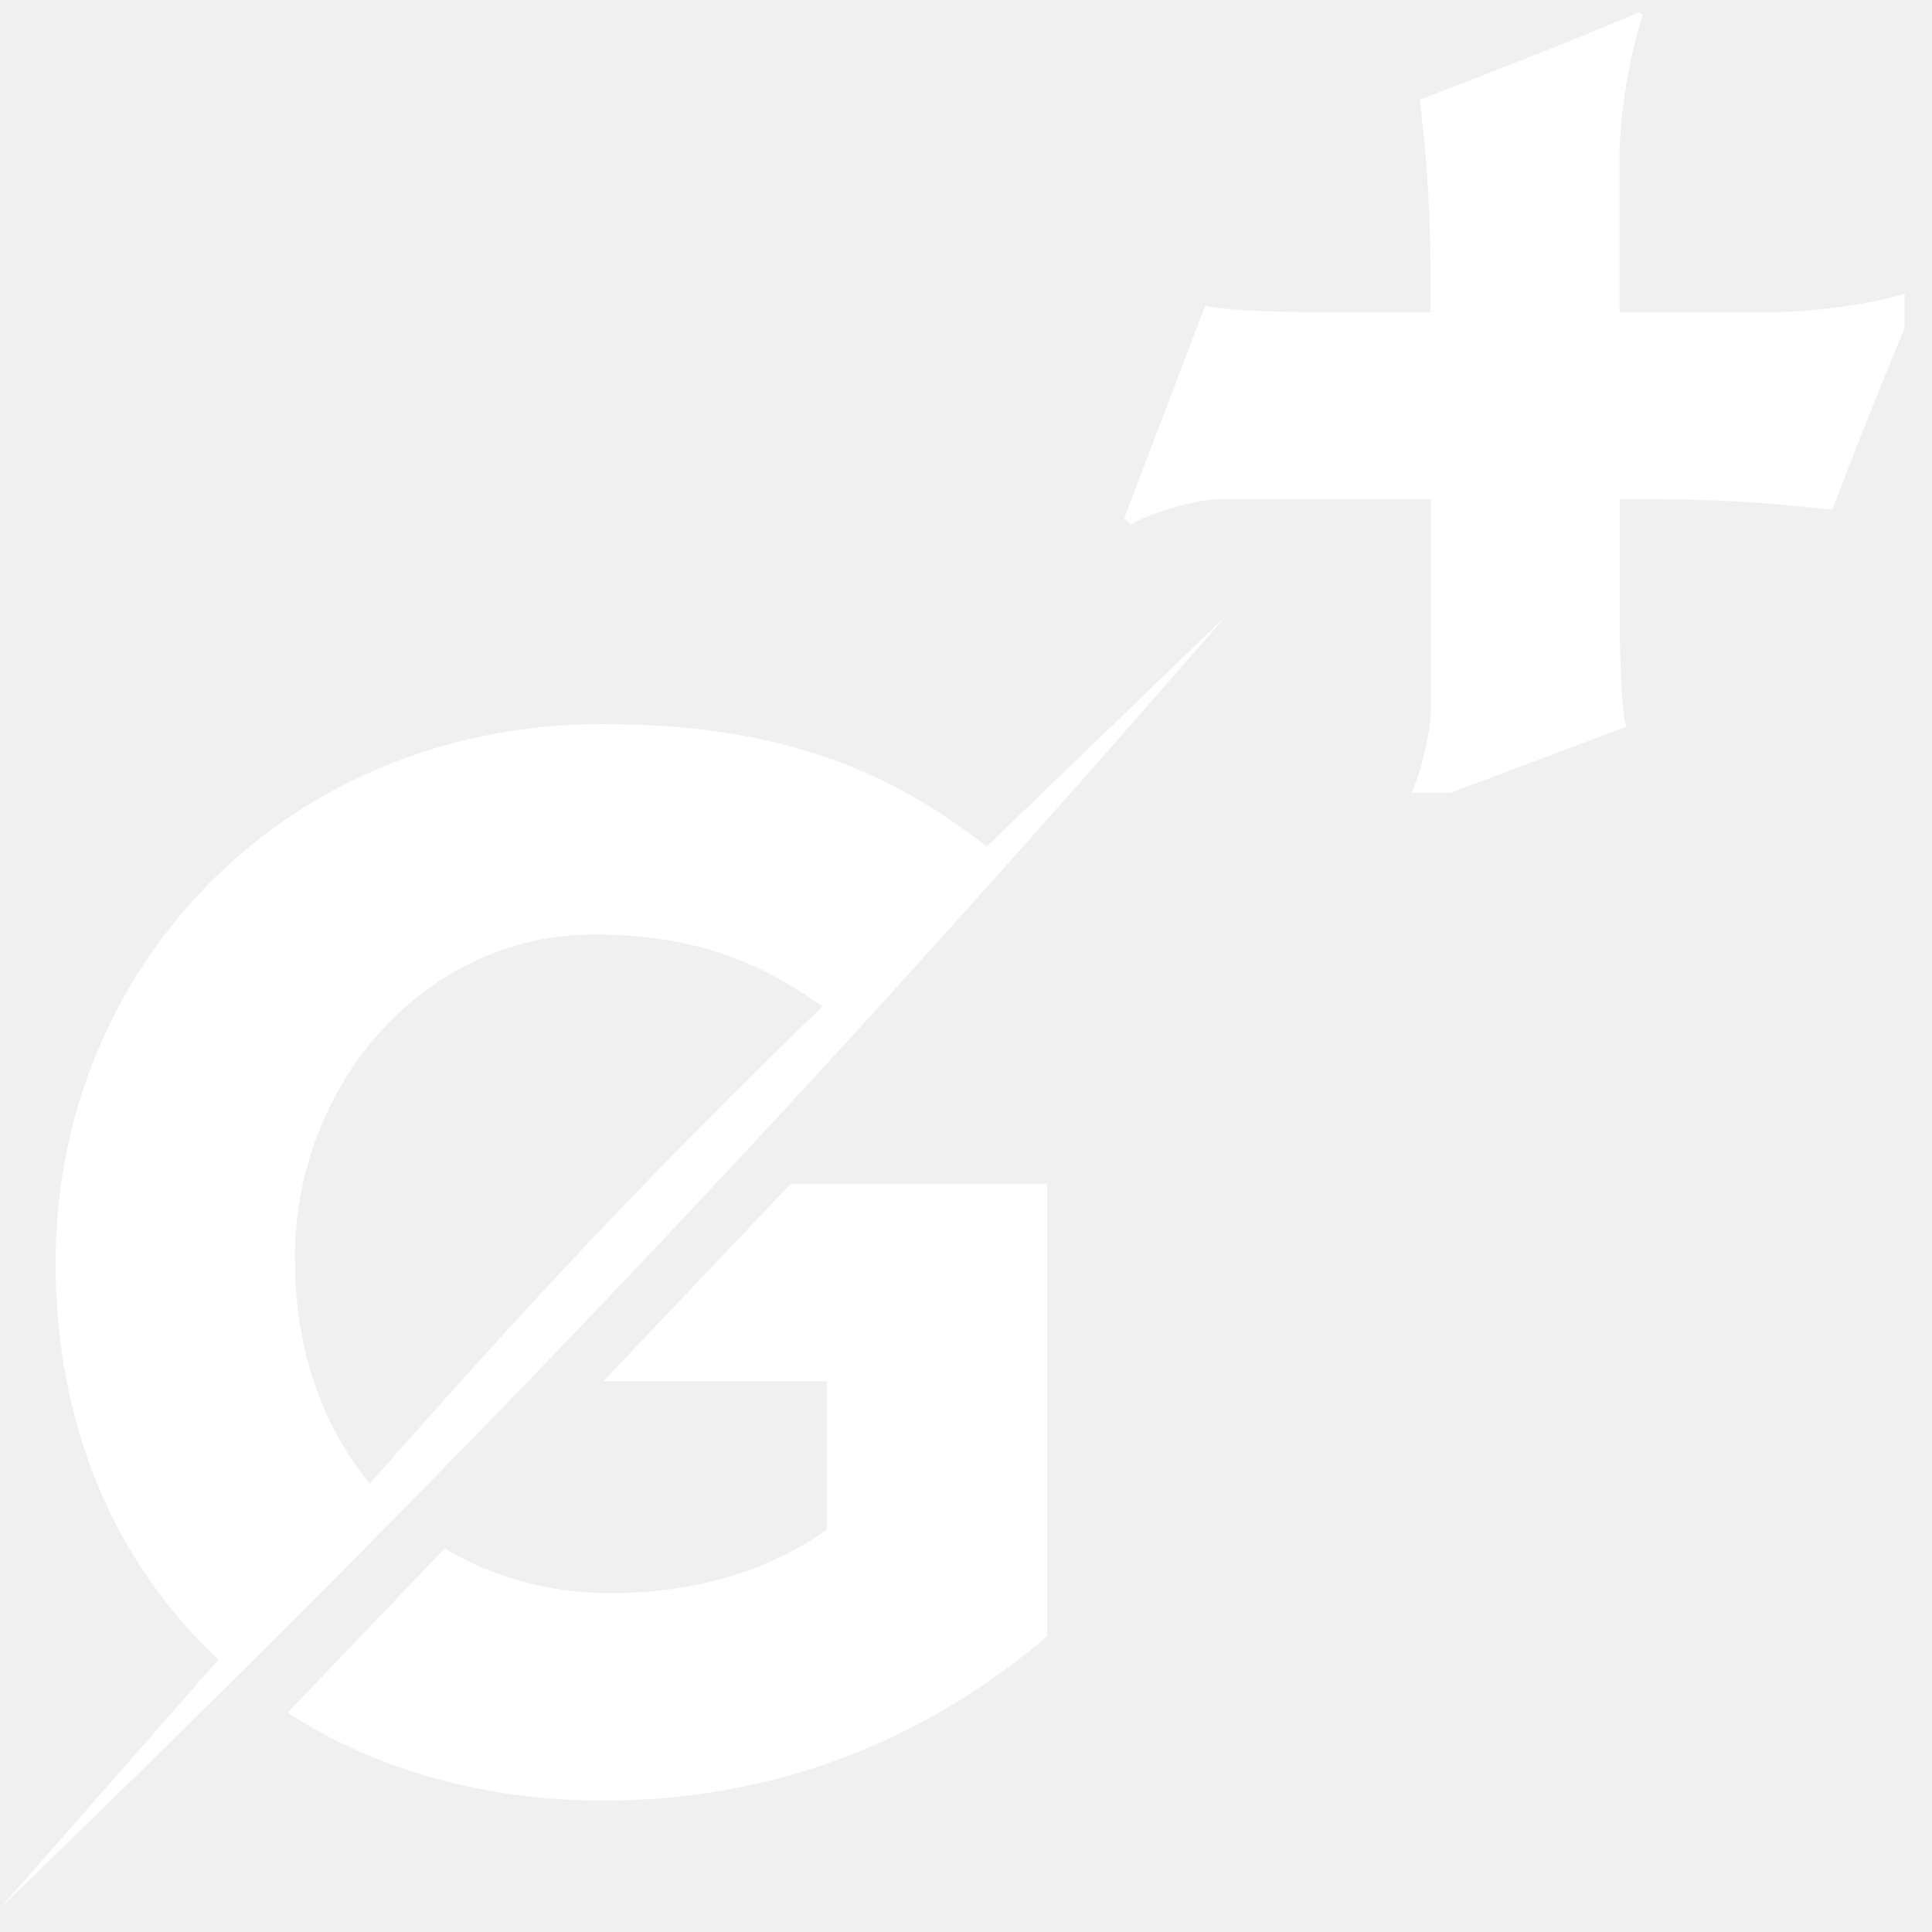
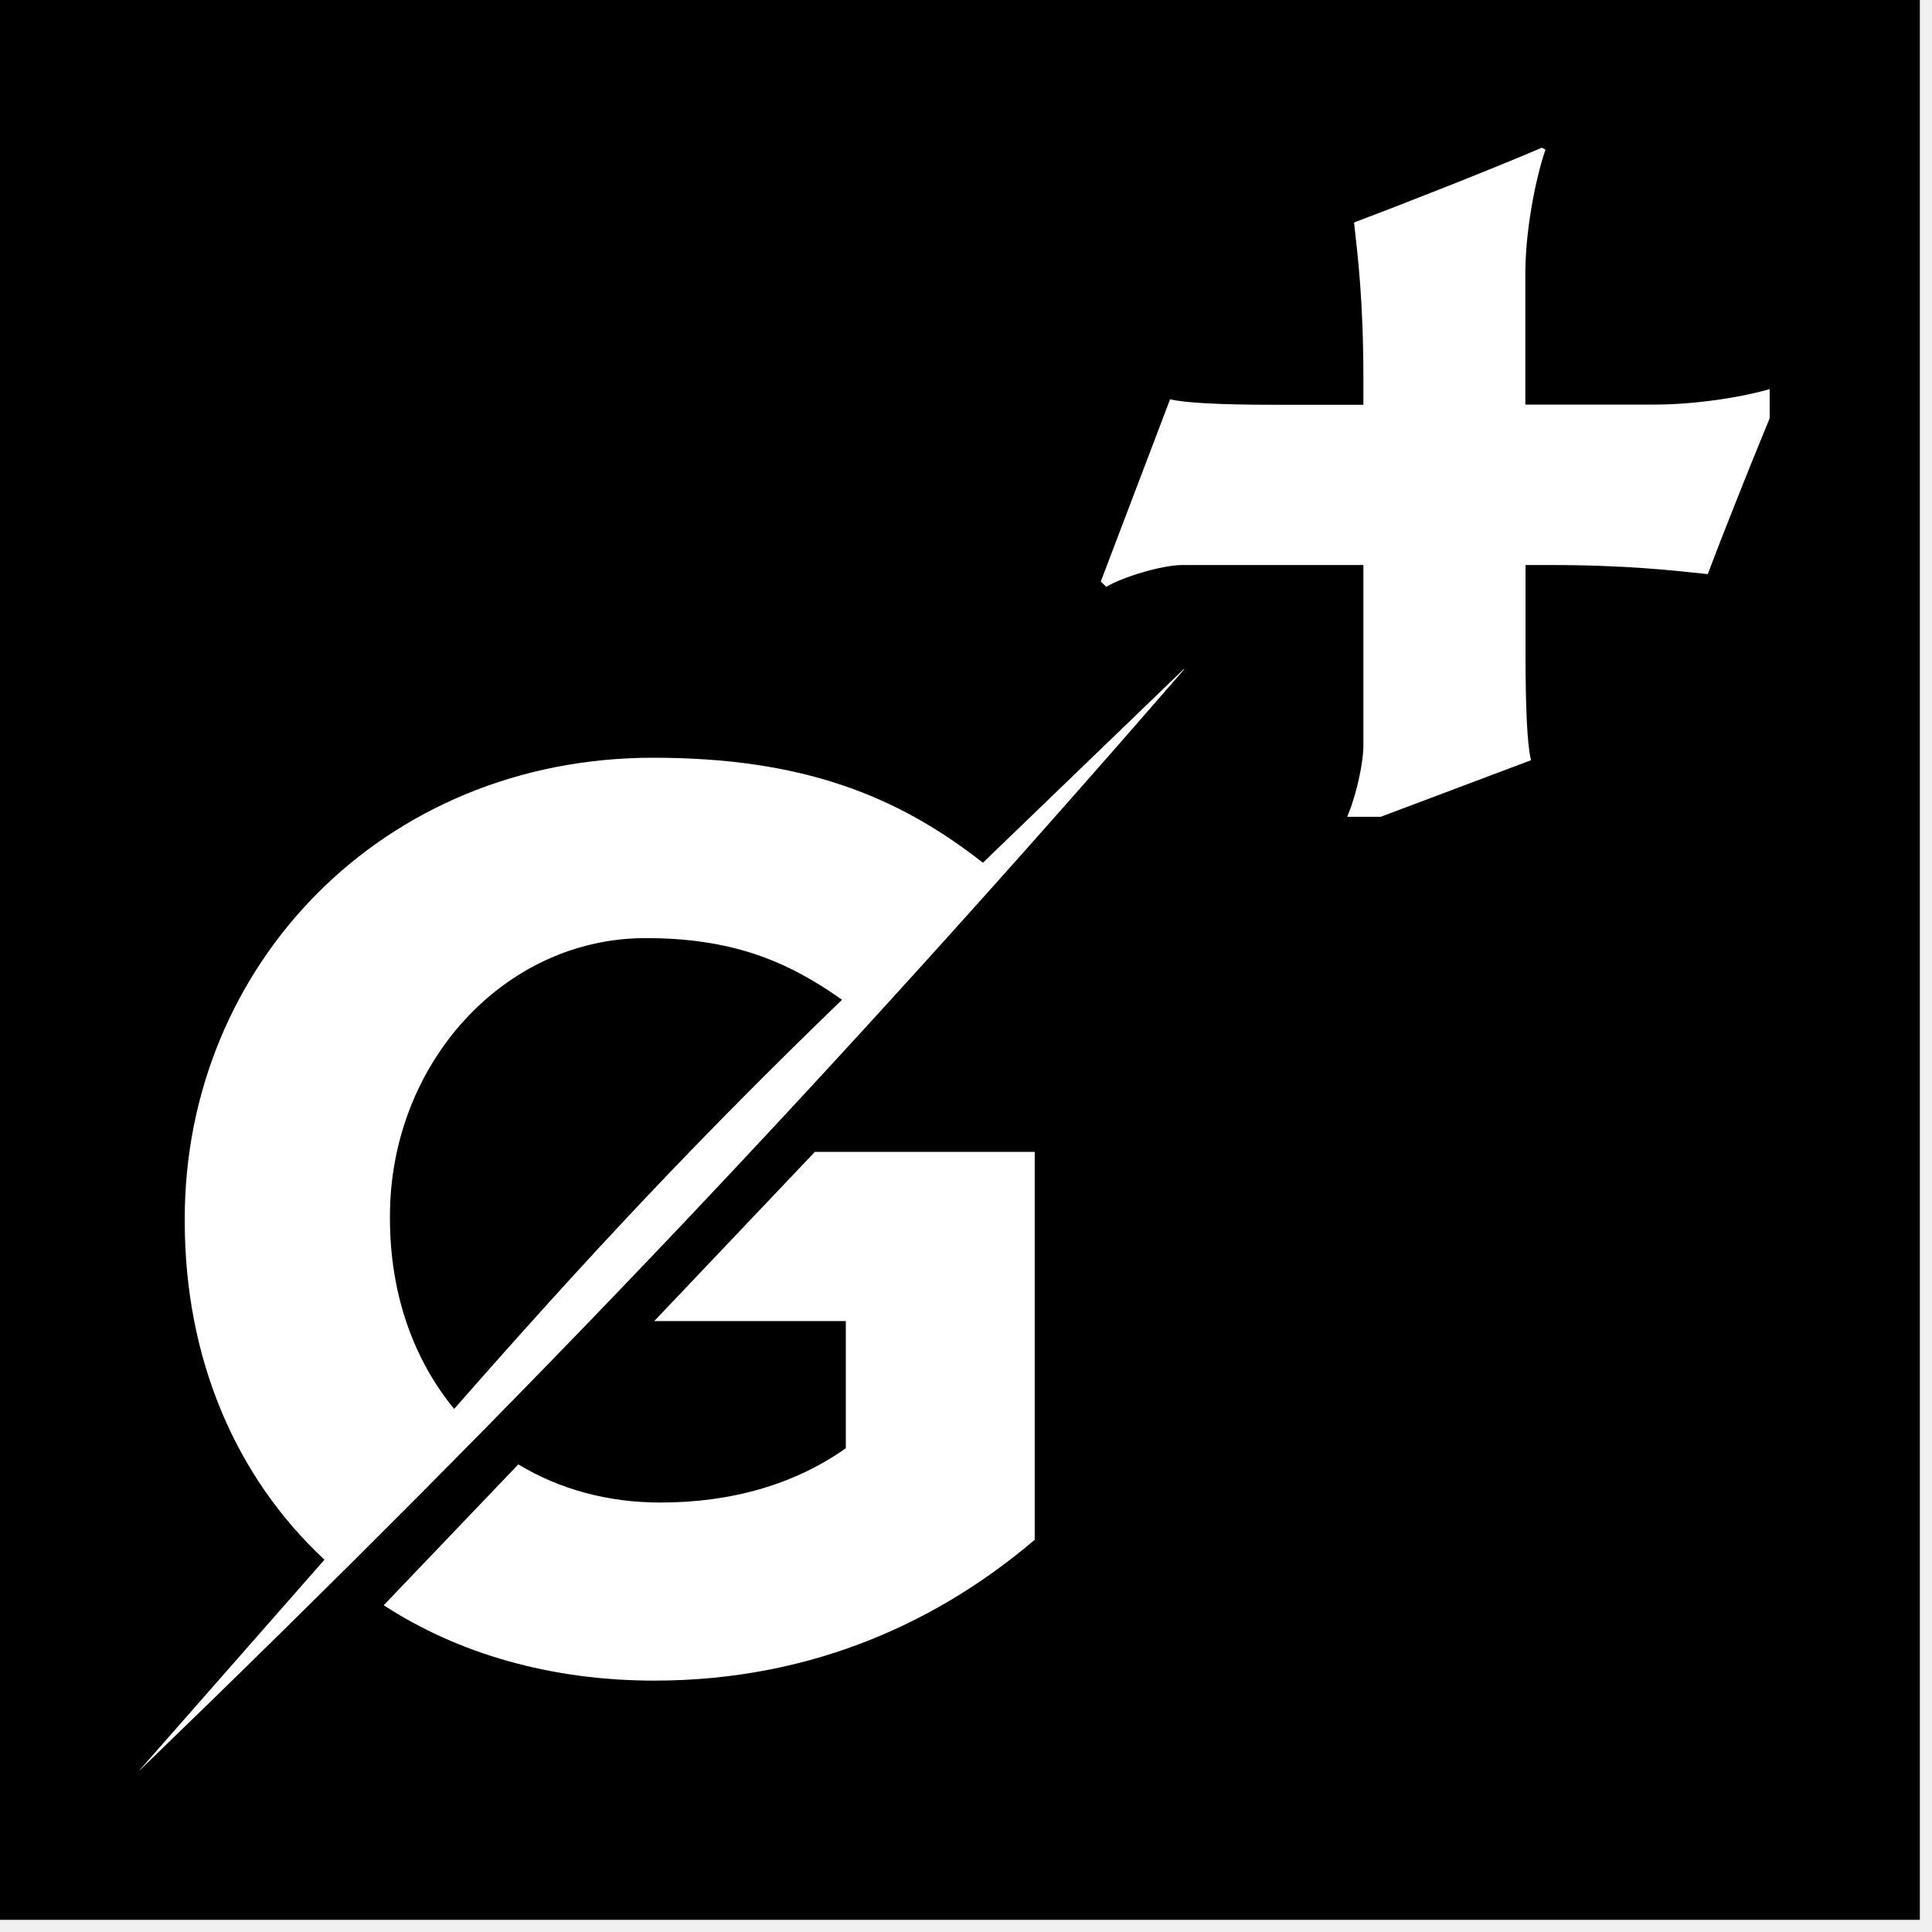
<svg xmlns="http://www.w3.org/2000/svg" width="53" zoomAndPan="magnify" viewBox="0 0 39.75 39.75" height="53" preserveAspectRatio="xMidYMid meet" version="1.0">
  <defs>
-     <clipPath id="d474171ad8">
+     <clipPath id="6d1e3679a1">
      <path d="M 0 0 L 39.5 0 L 39.5 39.5 L 0 39.5 Z M 0 0 " clip-rule="nonzero" />
    </clipPath>
-     <clipPath id="5551292bea">
-       <path d="M 23.129 0.254 L 39.188 0.254 L 39.188 16.312 L 23.129 16.312 Z M 23.129 0.254 " clip-rule="nonzero" />
+     <clipPath id="3703b8f425">
+       <path d="M 20.645 1.039 L 34.41 1.039 L 34.41 14.805 L 20.645 14.805 Z M 20.645 1.039 " clip-rule="nonzero" />
    </clipPath>
-     <clipPath id="e90c7dd515">
-       <path d="M 0 12.672 L 25.133 12.672 L 25.133 39.203 L 0 39.203 Z M 0 12.672 " clip-rule="nonzero" />
+     <clipPath id="1013ac4096">
+       <path d="M 0.82 11.684 L 22.363 11.684 L 22.363 34.422 L 0.82 34.422 Z M 0.82 11.684 " clip-rule="nonzero" />
    </clipPath>
-     <clipPath id="eb25fea03e">
-       <rect x="0" width="40" y="0" height="40" />
+     <clipPath id="f0515069c7">
+       <rect x="0" width="35" y="0" height="35" />
    </clipPath>
  </defs>
-   <g clip-path="url(#d474171ad8)">
-     <g>
-       <g clip-path="url(#eb25fea03e)">
-         <g clip-path="url(#5551292bea)">
-           <path fill="#ffffff" d="M 37.699 10.488 C 36.871 10.402 35.777 10.27 33.895 10.27 L 33.324 10.27 L 33.324 12.457 C 33.324 13.684 33.367 14.602 33.457 14.953 L 29.039 16.617 L 28.953 16.484 C 29.172 16.137 29.438 15.129 29.438 14.605 L 29.438 10.27 L 25.102 10.27 C 24.574 10.27 23.613 10.574 23.266 10.793 L 23.129 10.664 L 24.797 6.289 C 25.145 6.375 26.02 6.422 27.246 6.422 L 29.434 6.422 L 29.434 5.812 C 29.434 3.934 29.305 2.879 29.211 2.051 C 30.262 1.652 32.496 0.781 33.719 0.254 L 33.805 0.297 C 33.539 1.086 33.32 2.312 33.32 3.273 L 33.32 6.422 L 36.426 6.422 C 37.391 6.422 38.617 6.242 39.402 5.98 L 39.488 6.023 C 38.969 7.25 38.09 9.438 37.699 10.488 Z M 37.699 10.488 " fill-opacity="1" fill-rule="nonzero" />
-         </g>
-         <g clip-path="url(#e90c7dd515)">
-           <path fill="#ffffff" d="M 25.223 12.672 L 20.301 17.418 C 18.227 15.789 15.941 14.898 12.383 14.898 C 5.891 14.898 1.145 19.883 1.145 25.961 L 1.145 26.02 C 1.145 29.312 2.359 32.16 4.496 34.145 L 0.016 39.246 C 9.48 30.109 16.594 22.605 25.223 12.672 Z M 6.066 25.898 C 6.066 22.25 8.793 19.227 12.207 19.227 C 14.25 19.227 15.586 19.762 16.922 20.707 C 13.422 24.09 10.812 26.879 7.609 30.527 C 6.633 29.34 6.07 27.77 6.07 25.957 L 6.07 25.898 Z M 6.066 25.898 " fill-opacity="1" fill-rule="evenodd" />
-         </g>
-         <path fill="#ffffff" d="M 12.414 28.418 L 17.012 28.418 L 17.012 31.473 C 15.797 32.332 14.285 32.777 12.562 32.777 C 11.285 32.777 10.133 32.449 9.148 31.859 L 5.918 35.238 C 7.699 36.395 9.922 37.047 12.414 37.047 C 16.328 37.047 19.352 35.535 21.547 33.664 L 21.547 24.355 L 16.27 24.355 Z M 12.414 28.418 " fill-opacity="1" fill-rule="evenodd" />
+   <g clip-path="url(#6d1e3679a1)">
+     <path fill="#ffffff" d="M 0 0 L 39.5 0 L 39.5 39.5 L 0 39.5 Z M 0 0 " fill-opacity="1" fill-rule="nonzero" />
+     <path fill="#000001" d="M 0 0 L 39.5 0 L 39.5 39.5 L 0 39.5 Z M 0 0 " fill-opacity="1" fill-rule="nonzero" />
+   </g>
+   <g transform="matrix(1, 0, 0, 1, 2, 2)">
+     <g clip-path="url(#f0515069c7)">
+       <g clip-path="url(#3703b8f425)">
+         <path fill="#ffffff" d="M 33.137 9.812 C 32.426 9.738 31.488 9.625 29.871 9.625 L 29.387 9.625 L 29.387 11.5 C 29.387 12.551 29.422 13.336 29.5 13.641 L 25.715 15.066 L 25.641 14.953 C 25.828 14.652 26.051 13.789 26.051 13.34 L 26.051 9.625 L 22.336 9.625 C 21.887 9.625 21.062 9.887 20.762 10.074 L 20.648 9.965 L 22.074 6.215 C 22.375 6.289 23.125 6.328 24.176 6.328 L 26.051 6.328 L 26.051 5.805 C 26.051 4.191 25.938 3.289 25.859 2.578 C 26.762 2.238 28.676 1.488 29.723 1.039 L 29.797 1.078 C 29.57 1.75 29.383 2.801 29.383 3.629 L 29.383 6.324 L 32.047 6.324 C 32.871 6.324 33.922 6.172 34.598 5.949 L 34.672 5.984 C 34.223 7.035 33.473 8.914 33.137 9.812 Z M 33.137 9.812 " fill-opacity="1" fill-rule="nonzero" />
      </g>
+       <g clip-path="url(#1013ac4096)">
+         <path fill="#ffffff" d="M 22.441 11.684 L 18.223 15.75 C 16.445 14.355 14.484 13.59 11.438 13.59 C 5.871 13.59 1.801 17.863 1.801 23.074 L 1.801 23.125 C 1.801 25.945 2.844 28.387 4.676 30.09 L 0.836 34.461 C 8.945 26.629 15.047 20.199 22.441 11.684 Z M 6.023 23.02 C 6.023 19.895 8.359 17.301 11.285 17.301 C 13.035 17.301 14.184 17.758 15.324 18.57 C 12.324 21.469 10.09 23.859 7.344 26.988 C 6.508 25.969 6.023 24.625 6.023 23.07 Z M 6.023 23.02 " fill-opacity="1" fill-rule="evenodd" />
+       </g>
+       <path fill="#ffffff" d="M 11.461 25.18 L 15.402 25.18 L 15.402 27.797 C 14.359 28.535 13.062 28.914 11.59 28.914 C 10.496 28.914 9.504 28.637 8.664 28.129 L 5.895 31.027 C 7.418 32.02 9.328 32.578 11.461 32.578 C 14.816 32.578 17.41 31.281 19.289 29.68 L 19.289 21.699 L 14.766 21.699 Z M 11.461 25.18 " fill-opacity="1" fill-rule="evenodd" />
    </g>
  </g>
</svg>
